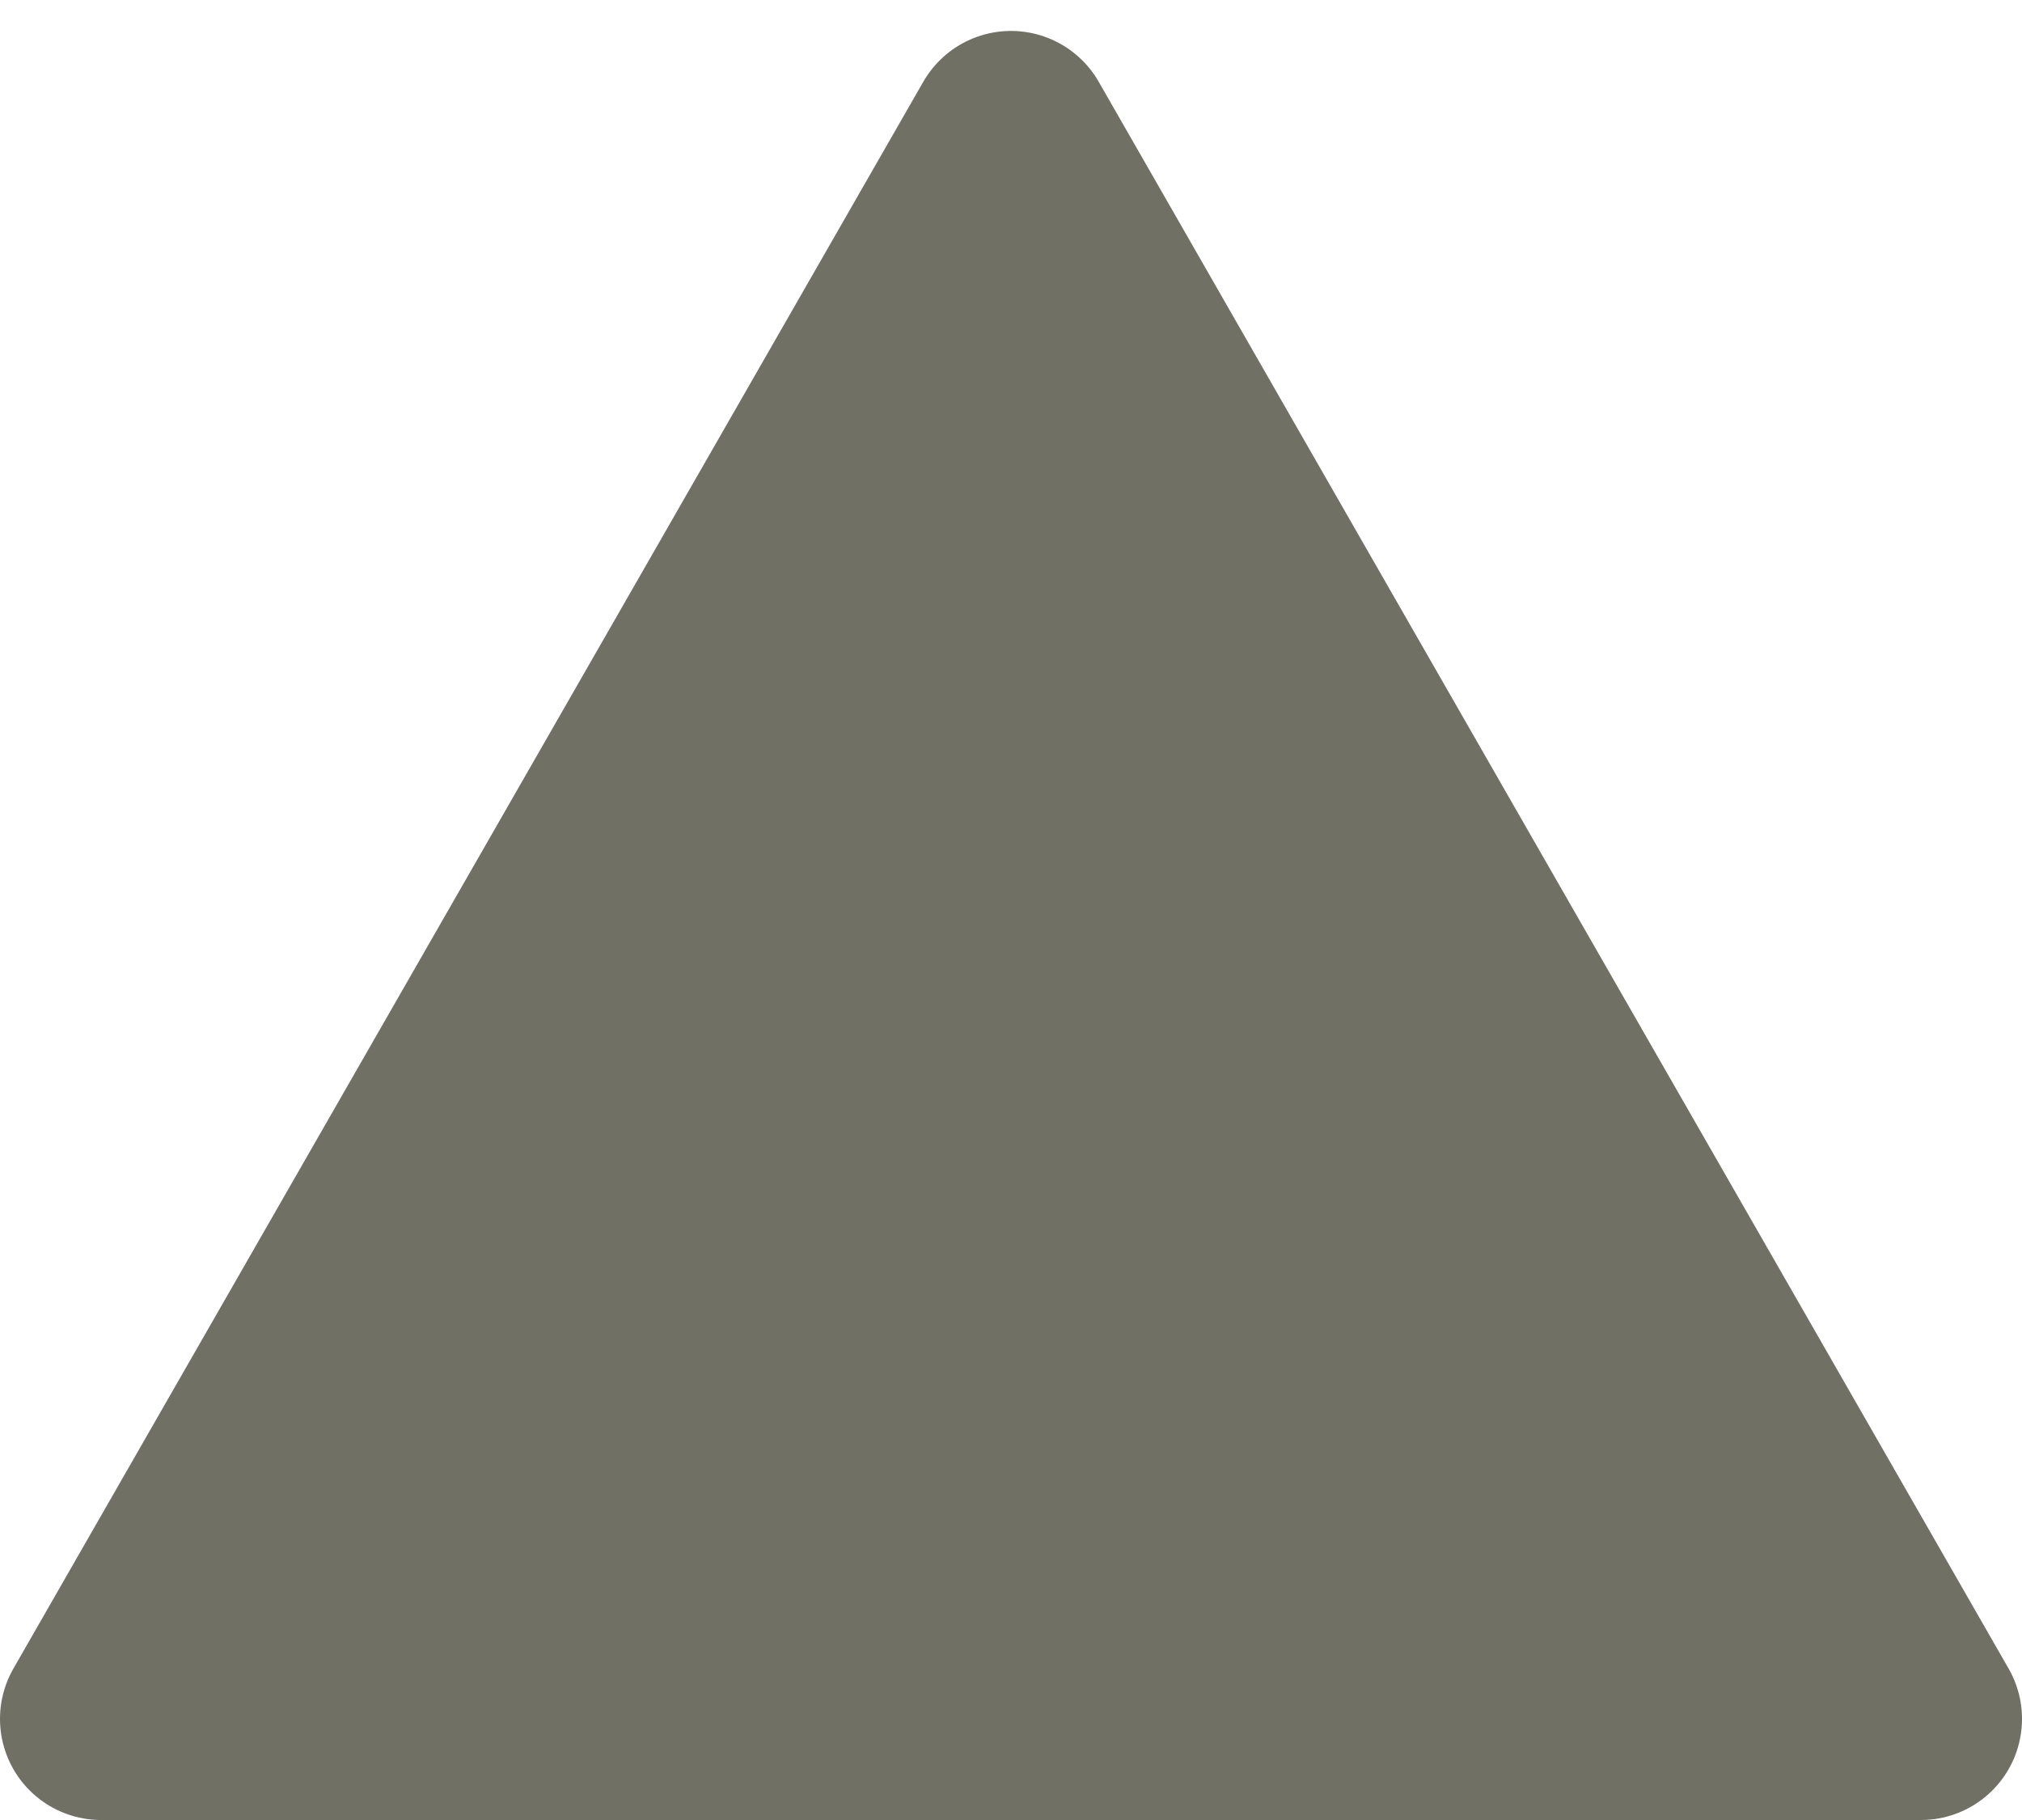
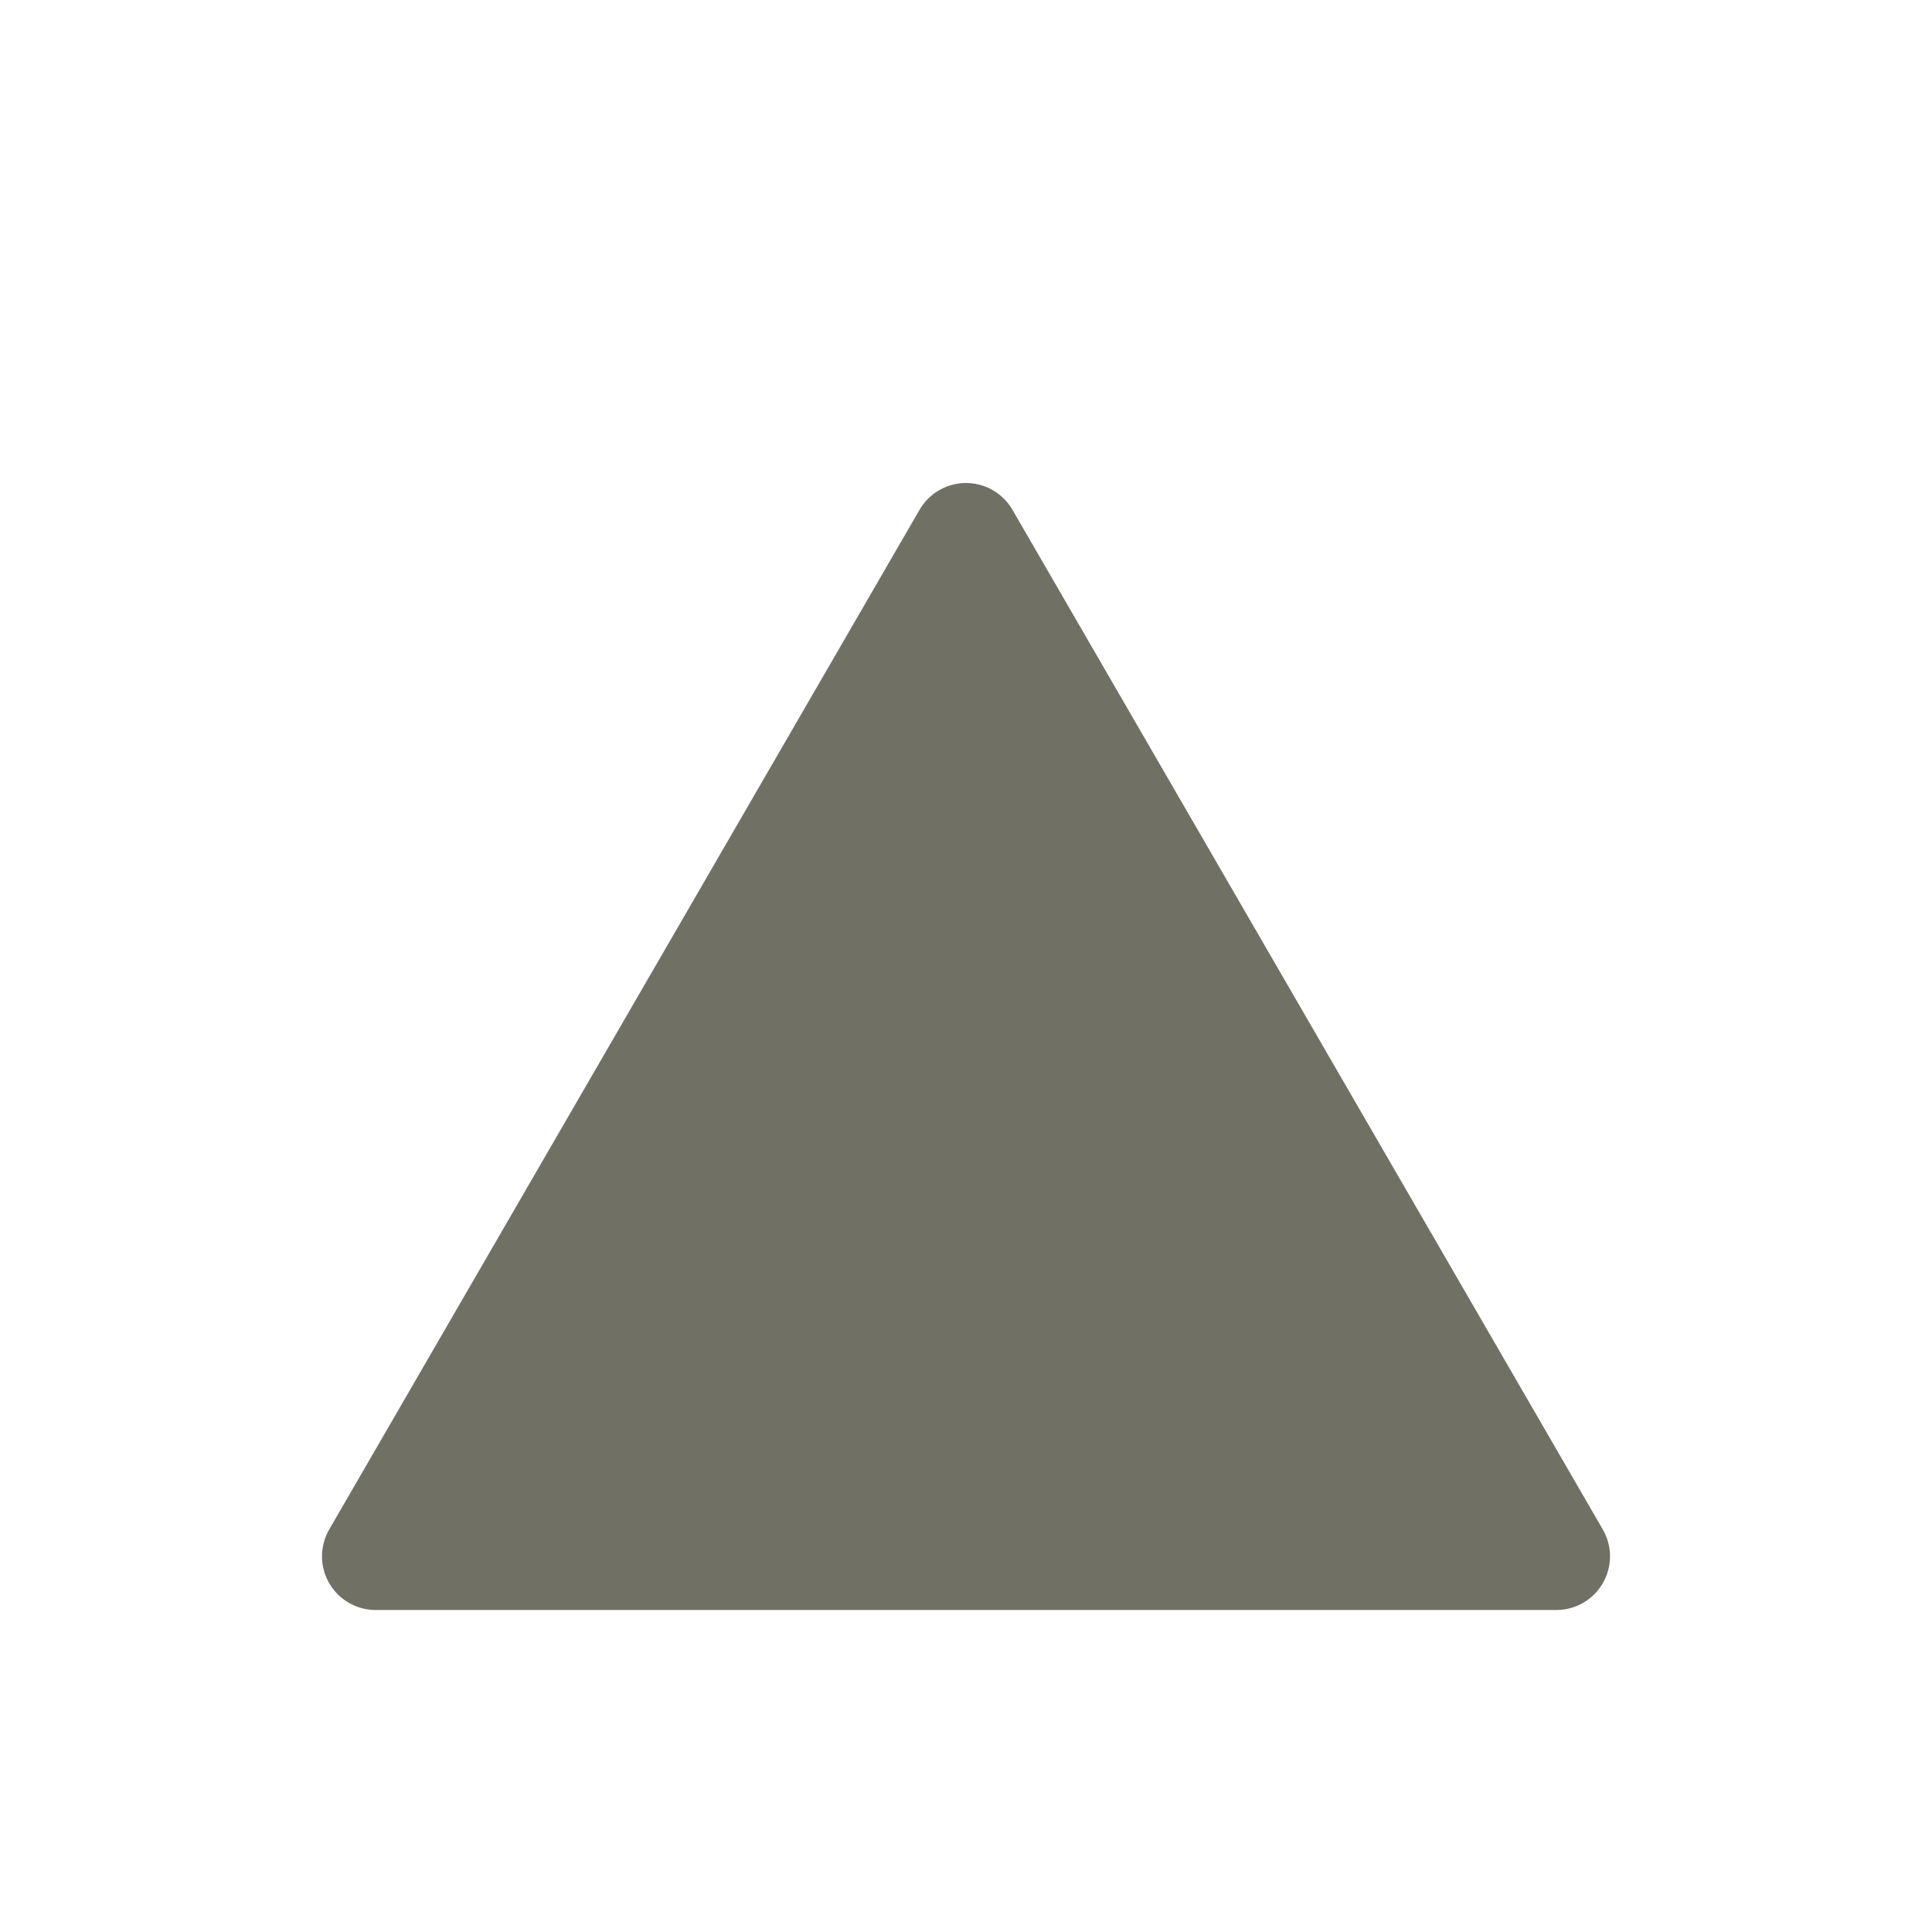
- <svg xmlns="http://www.w3.org/2000/svg" width="10" height="9" version="1.1" viewBox="0 0 10 9">
-   <path d="m9.5 8.5-4.5-2e-7 -4.5 2e-7 4.5-7.847 2.25 3.924z" fill="#717065" stroke="#717065" stroke-linejoin="round" stroke-width="1" />
+ <svg xmlns="http://www.w3.org/2000/svg" width="18" height="18" version="1.1" viewBox="0 0 18 18">
+   <path d="m14.5 14.5h-11l5.5-9.5z" fill="#717065" stroke="#717065" stroke-linejoin="round" />
</svg>
